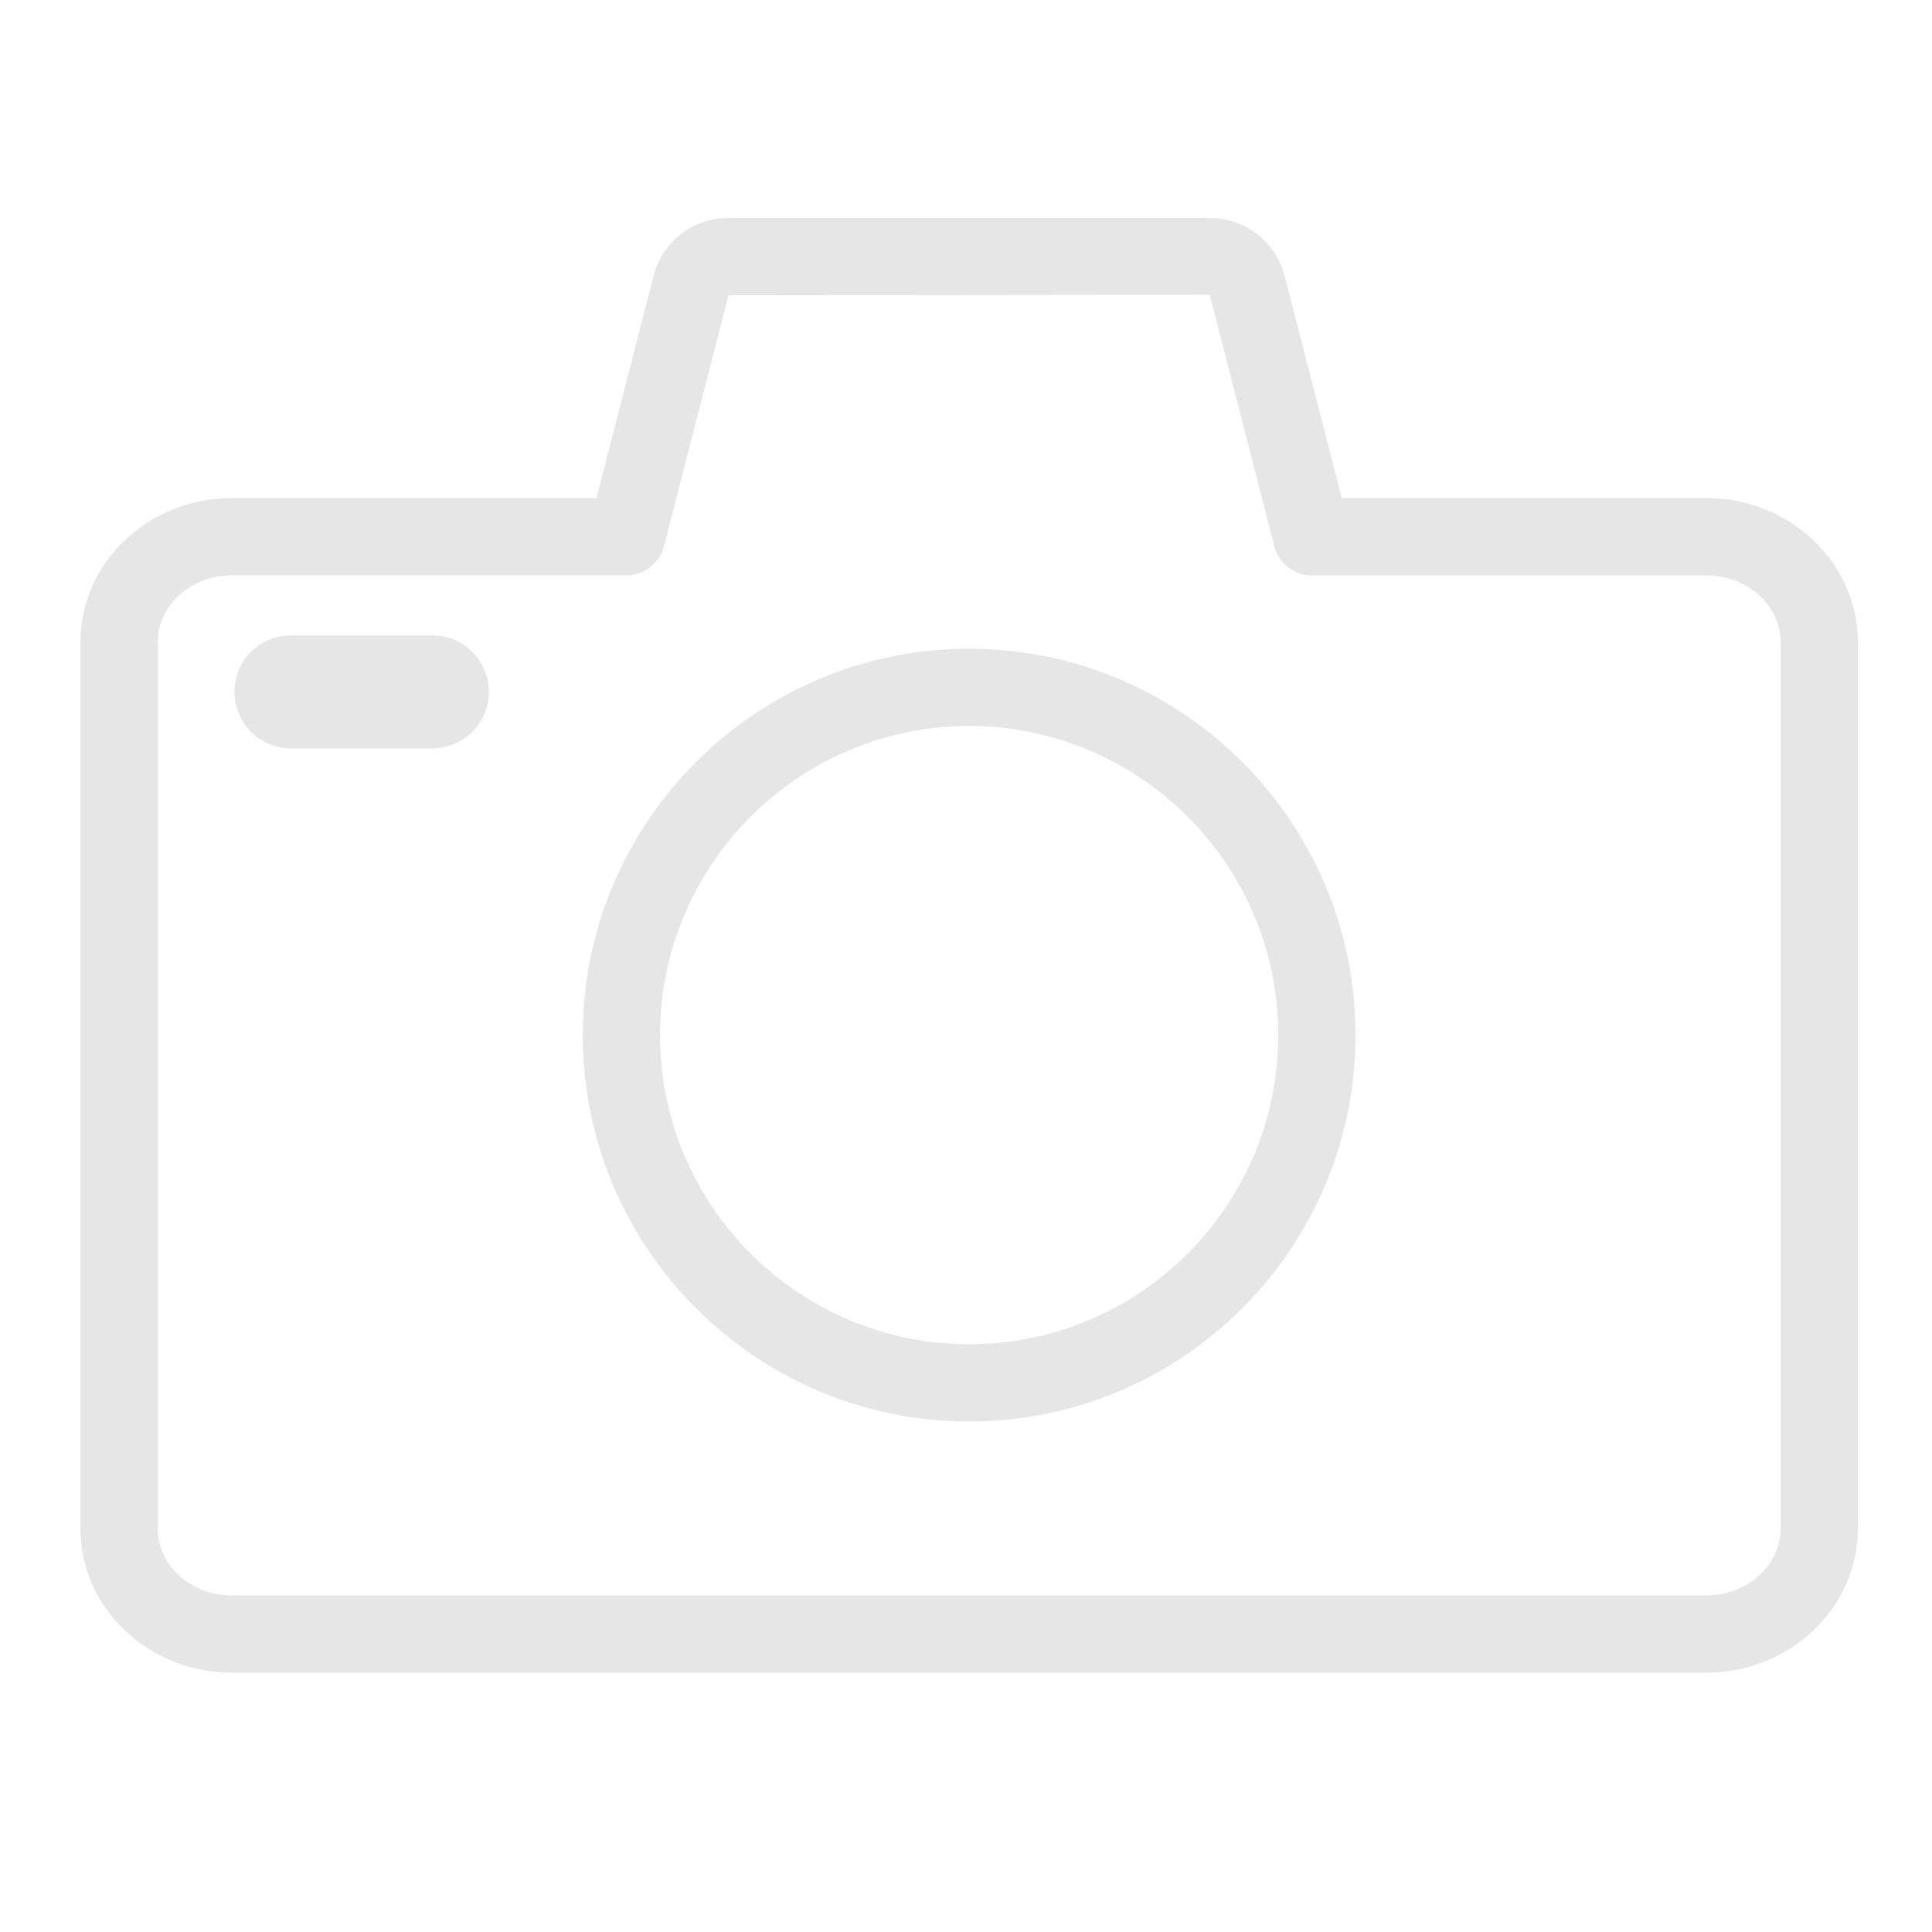
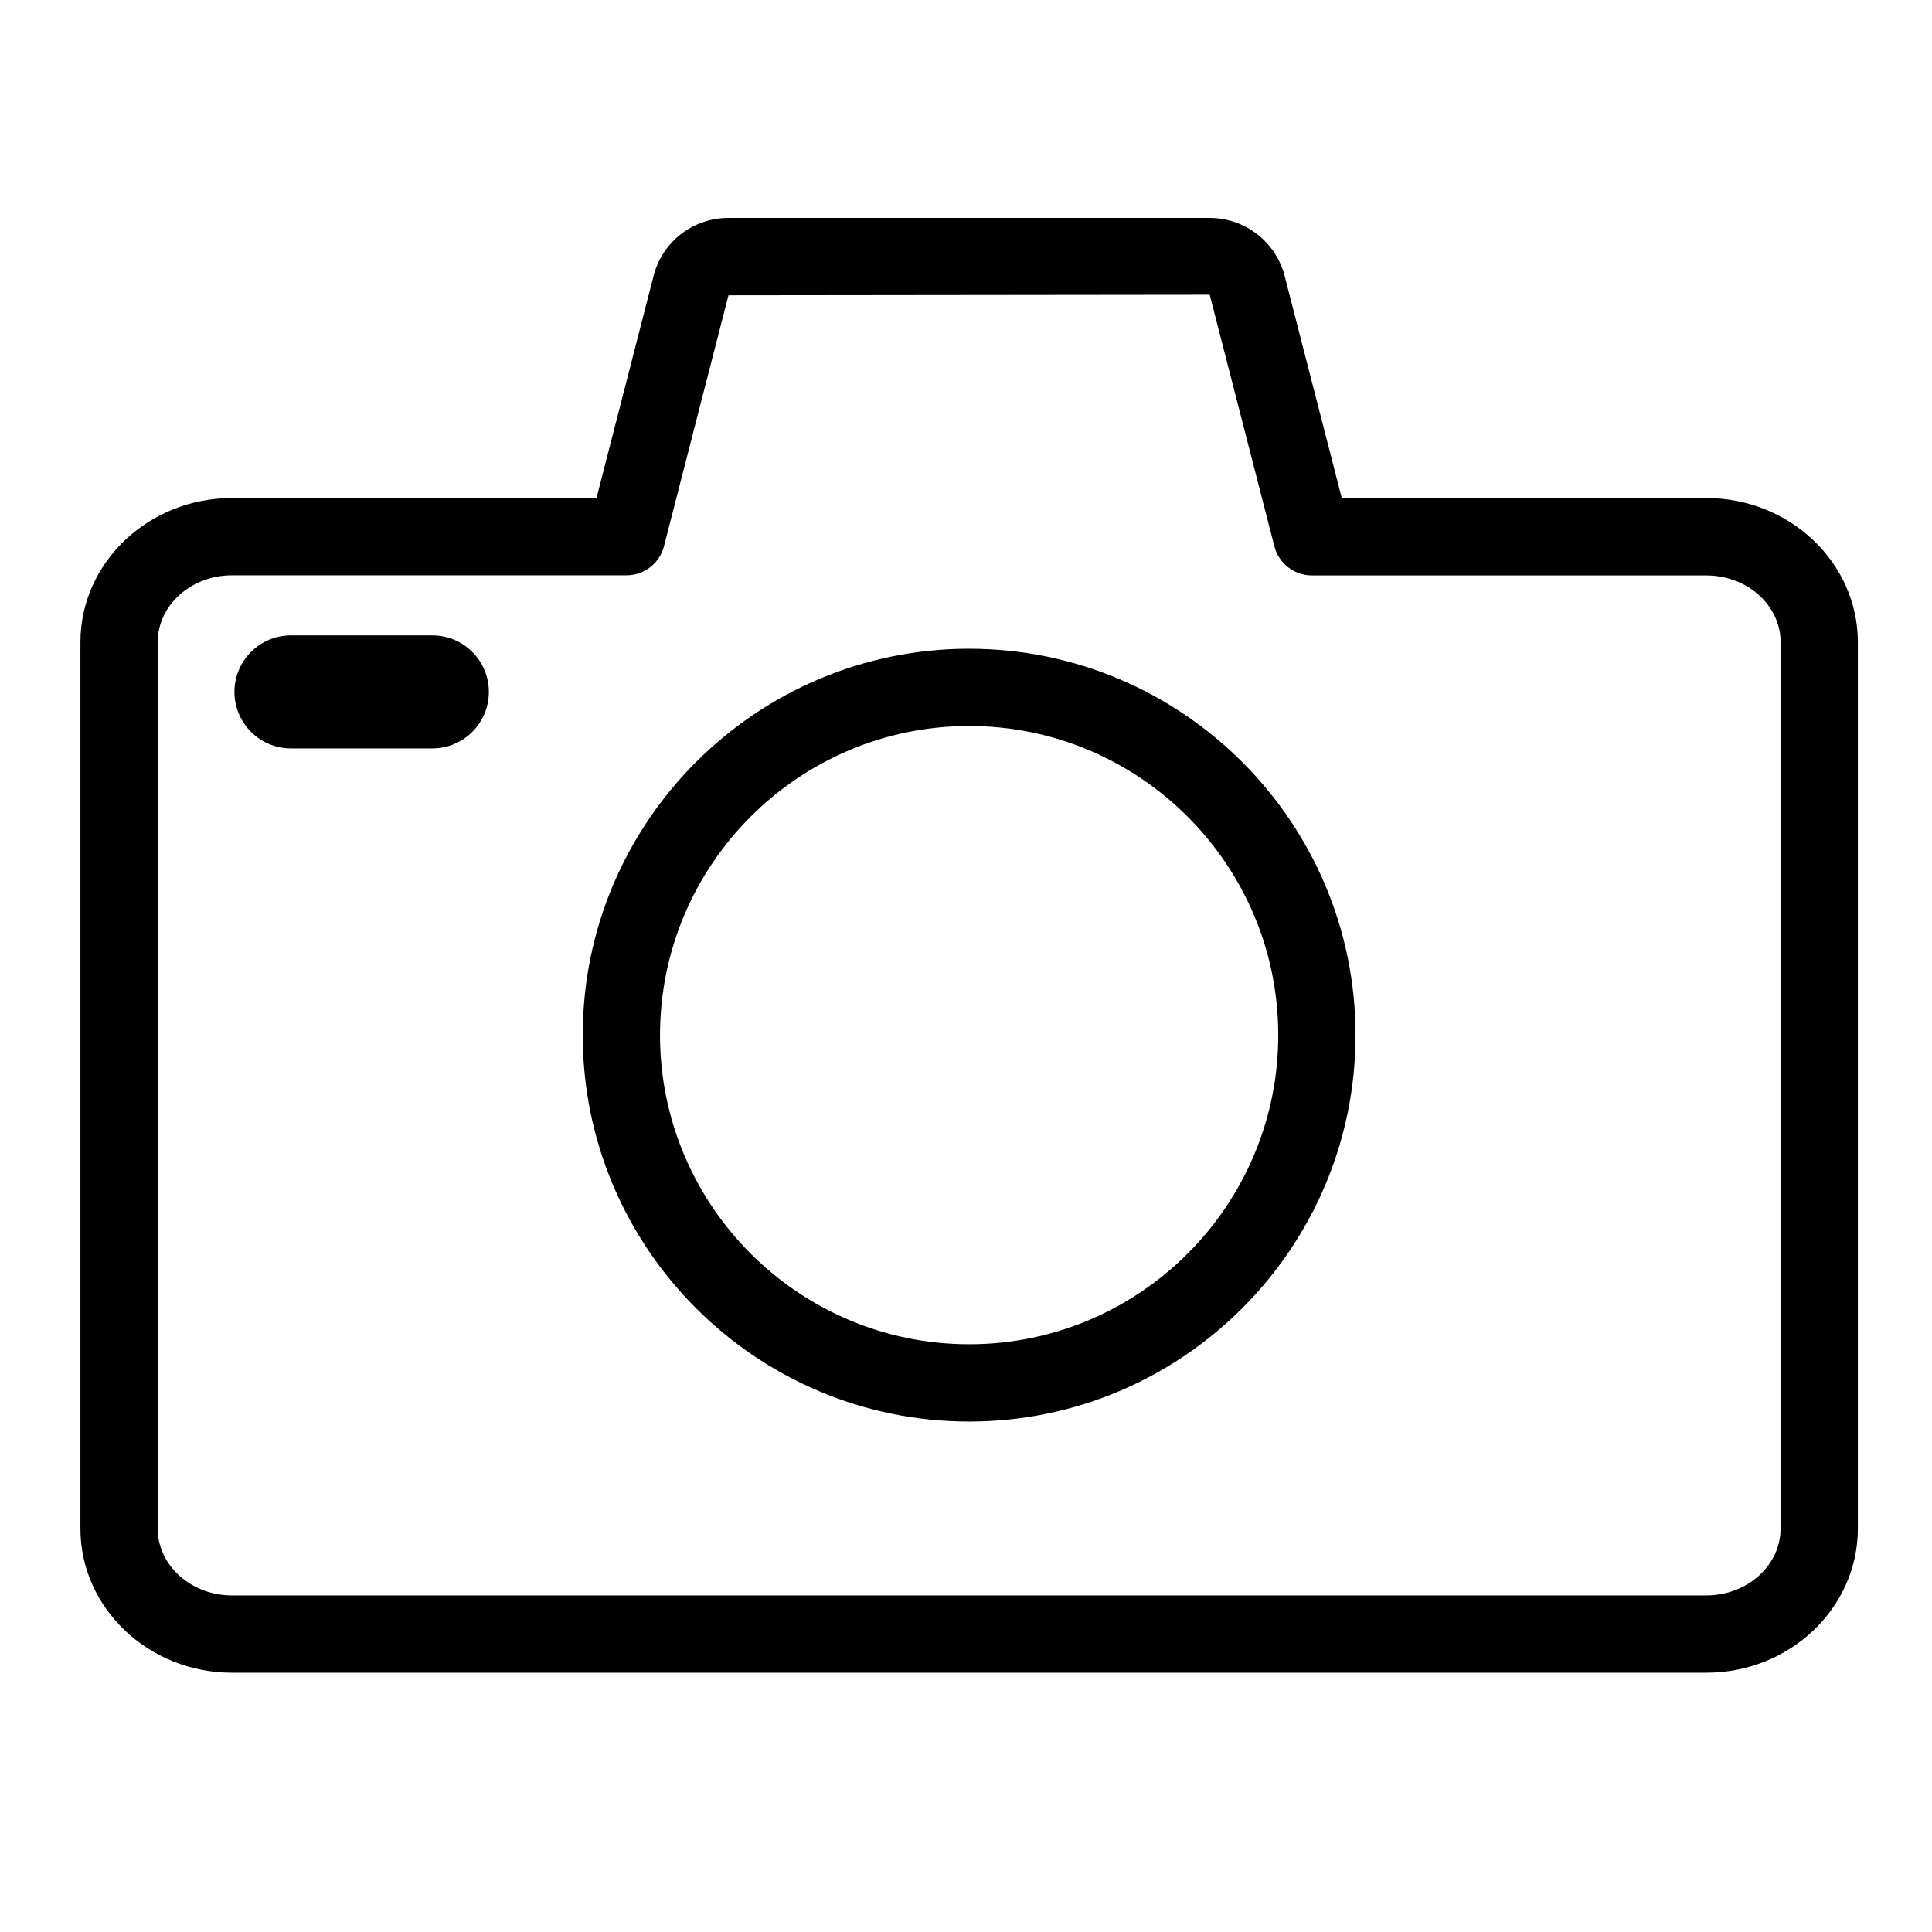
<svg xmlns="http://www.w3.org/2000/svg" t="1762785035312" class="icon" viewBox="0 0 1024 1024" version="1.1" p-id="8860" width="200" height="200">
-   <path d="M513.664 343.84c-112.928 0-204.8 91.872-204.8 204.8s91.872 204.8 204.8 204.8 204.8-91.872 204.8-204.8-91.872-204.8-204.8-204.8z m0 368.64c-90.336 0-163.84-73.504-163.84-163.84s73.504-163.84 163.84-163.84 163.84 73.504 163.84 163.84-73.504 163.84-163.84 163.84zM229.152 336.768H154.208a29.952 29.952 0 1 0 0 59.904h74.944a29.952 29.952 0 1 0 0-59.904z m675.232-72.8h-193.216l-30.016-116.672a41.024 41.024 0 0 0-39.936-31.776h-255.136c-18.88 0-35.232 12.768-39.712 30.88L316.16 263.968H122.944c-44.288 0-80.32 34.272-80.32 76.384v469.824c0 42.112 36.032 76.384 80.32 76.384h781.44c44.288 0 80.32-34.272 80.32-76.384V340.352c0-42.112-36.032-76.384-80.32-76.384z m39.36 546.208c0 19.52-17.664 35.424-39.36 35.424H122.944c-21.696 0-39.36-15.904-39.36-35.424V340.352c0-19.52 17.664-35.424 39.36-35.424h209.12a20.48 20.48 0 0 0 19.808-15.232l0.032-0.128 34.208-133.056 255.072-0.288 0.224 0.928 34.048 132.448a20.544 20.544 0 0 0 19.84 15.392h209.12c21.696 0 39.36 15.872 39.36 35.424V810.24z" p-id="8861" fill="#e6e6e6" />
+   <path d="M513.664 343.84c-112.928 0-204.8 91.872-204.8 204.8s91.872 204.8 204.8 204.8 204.8-91.872 204.8-204.8-91.872-204.8-204.8-204.8z m0 368.64c-90.336 0-163.84-73.504-163.84-163.84s73.504-163.84 163.84-163.84 163.84 73.504 163.84 163.84-73.504 163.84-163.84 163.84zM229.152 336.768H154.208a29.952 29.952 0 1 0 0 59.904h74.944a29.952 29.952 0 1 0 0-59.904z m675.232-72.8h-193.216l-30.016-116.672a41.024 41.024 0 0 0-39.936-31.776h-255.136c-18.88 0-35.232 12.768-39.712 30.88L316.16 263.968H122.944c-44.288 0-80.32 34.272-80.32 76.384v469.824c0 42.112 36.032 76.384 80.32 76.384h781.44c44.288 0 80.32-34.272 80.32-76.384V340.352c0-42.112-36.032-76.384-80.32-76.384z m39.36 546.208c0 19.52-17.664 35.424-39.36 35.424H122.944c-21.696 0-39.36-15.904-39.36-35.424V340.352c0-19.52 17.664-35.424 39.36-35.424h209.12a20.48 20.48 0 0 0 19.808-15.232l0.032-0.128 34.208-133.056 255.072-0.288 0.224 0.928 34.048 132.448a20.544 20.544 0 0 0 19.84 15.392h209.12c21.696 0 39.36 15.872 39.36 35.424V810.24z" p-id="8861" fill="currentColor" />
</svg>
